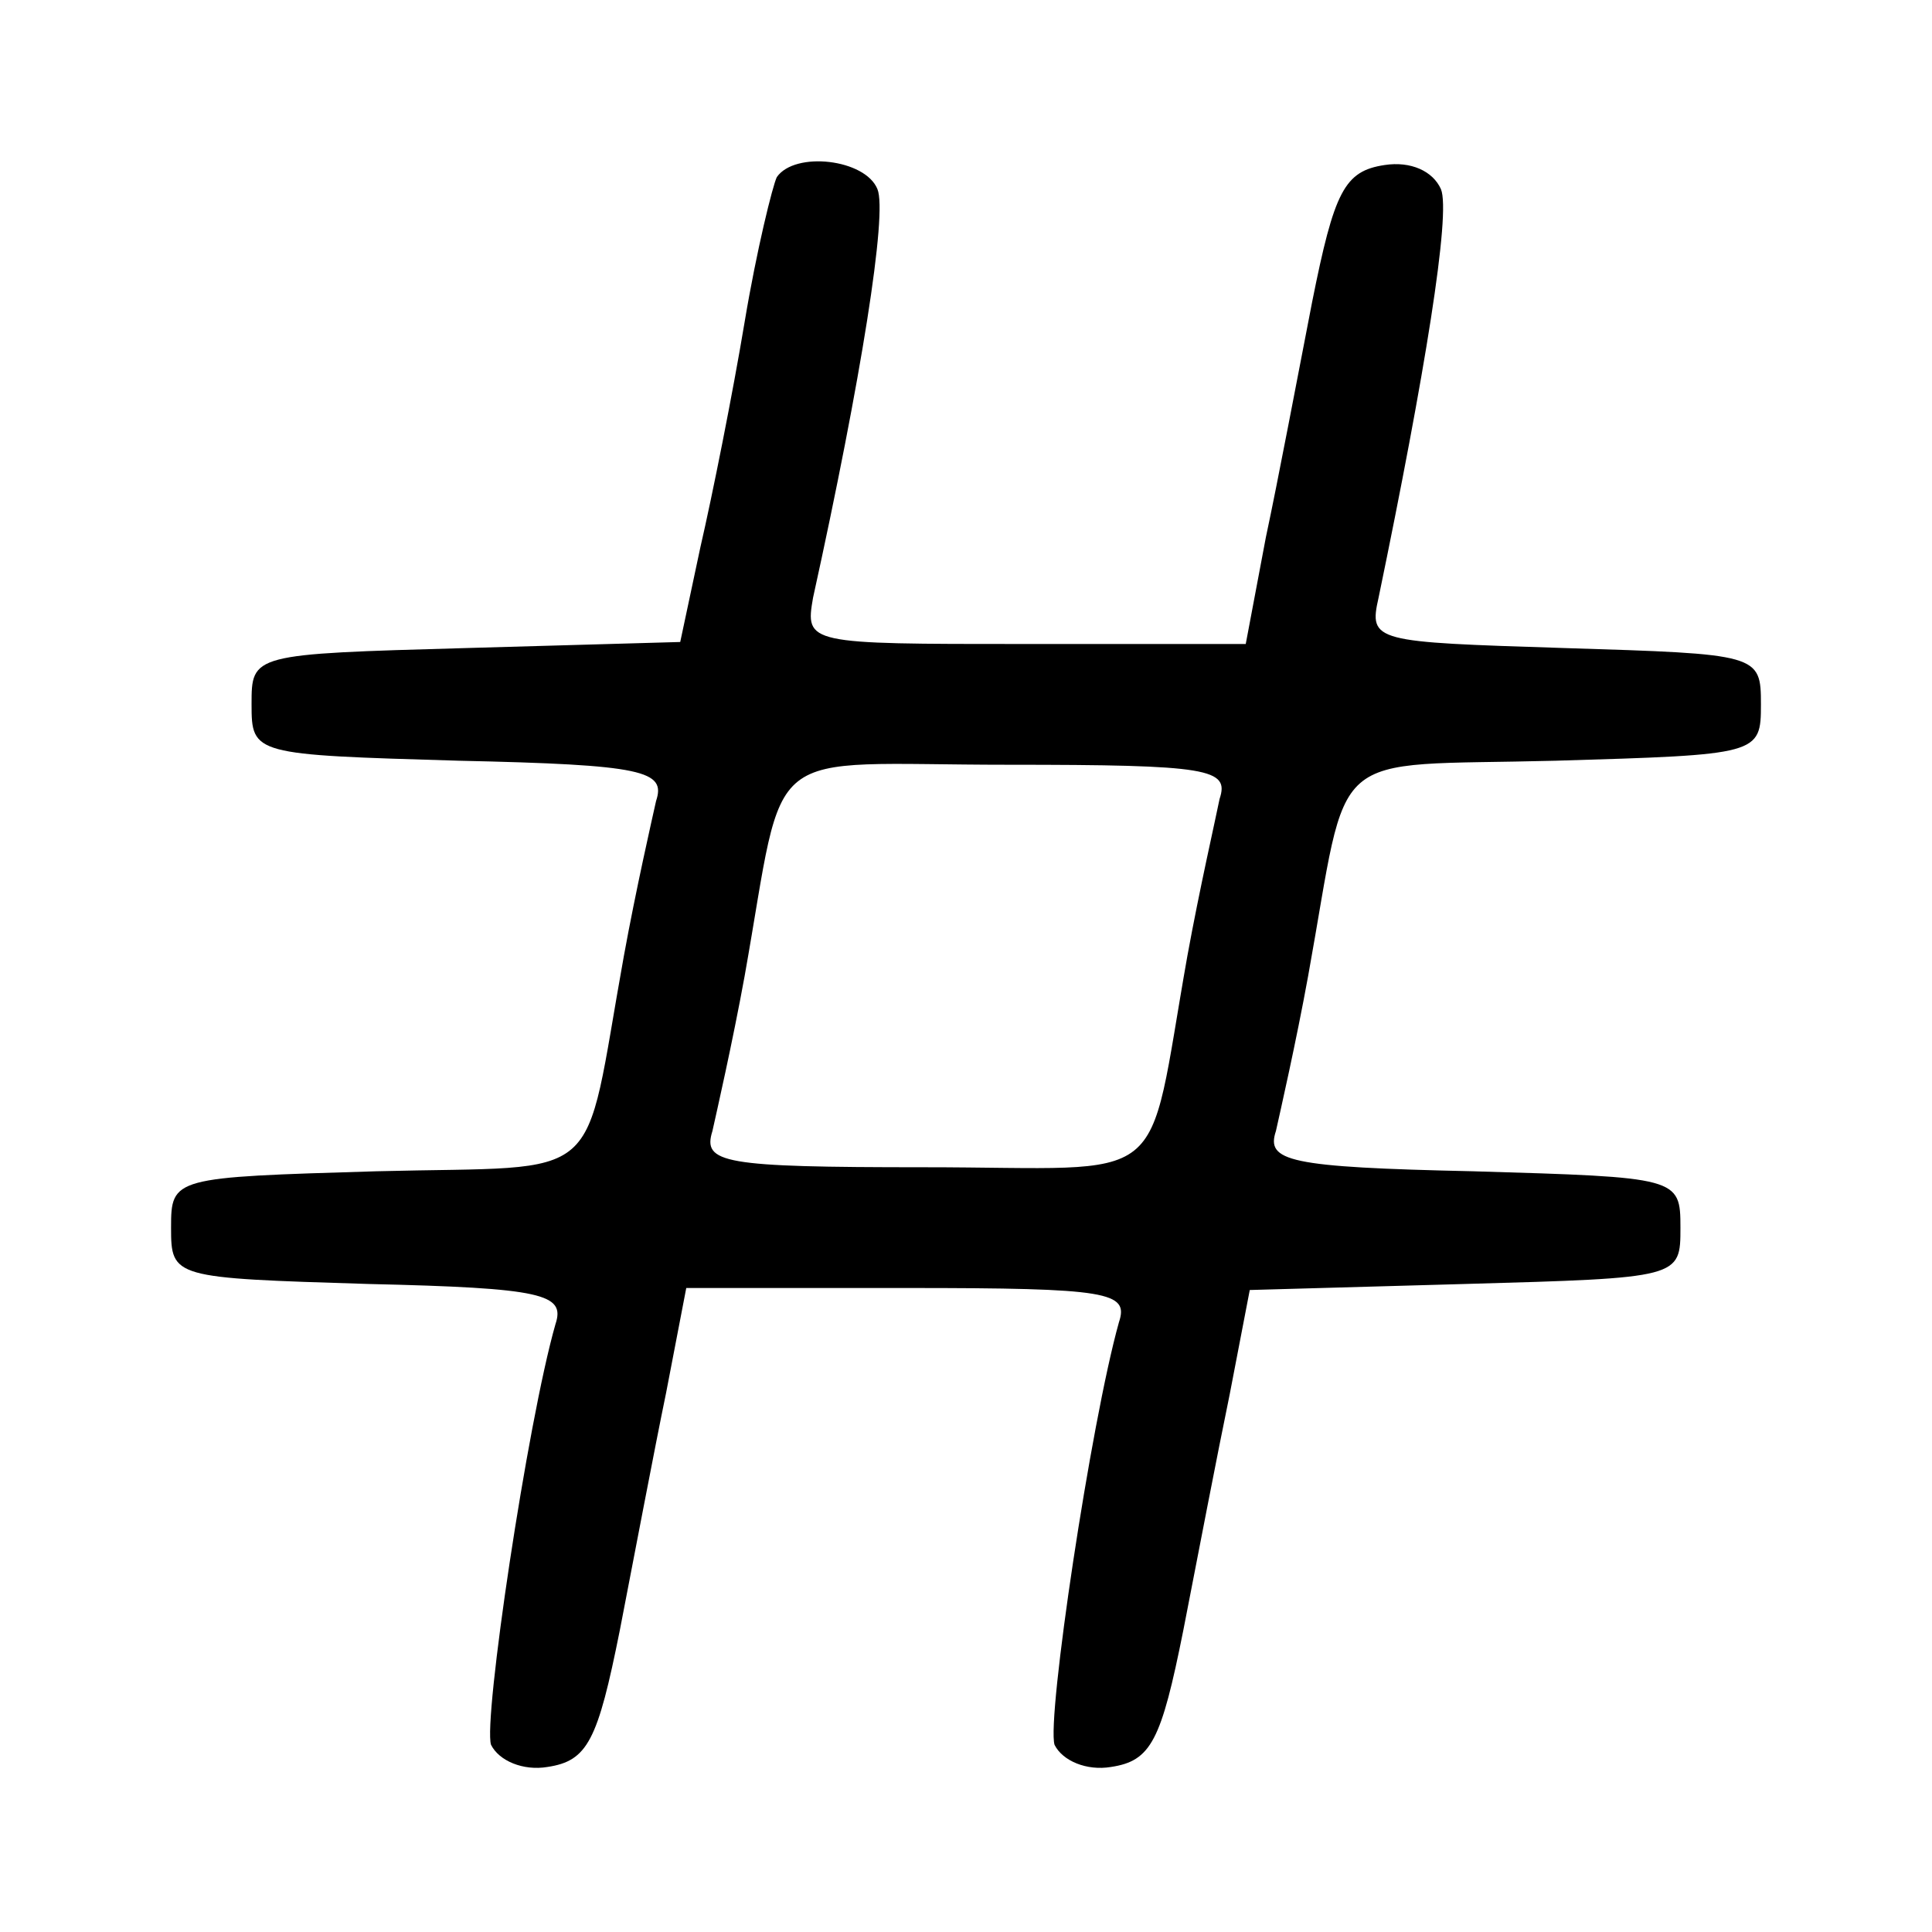
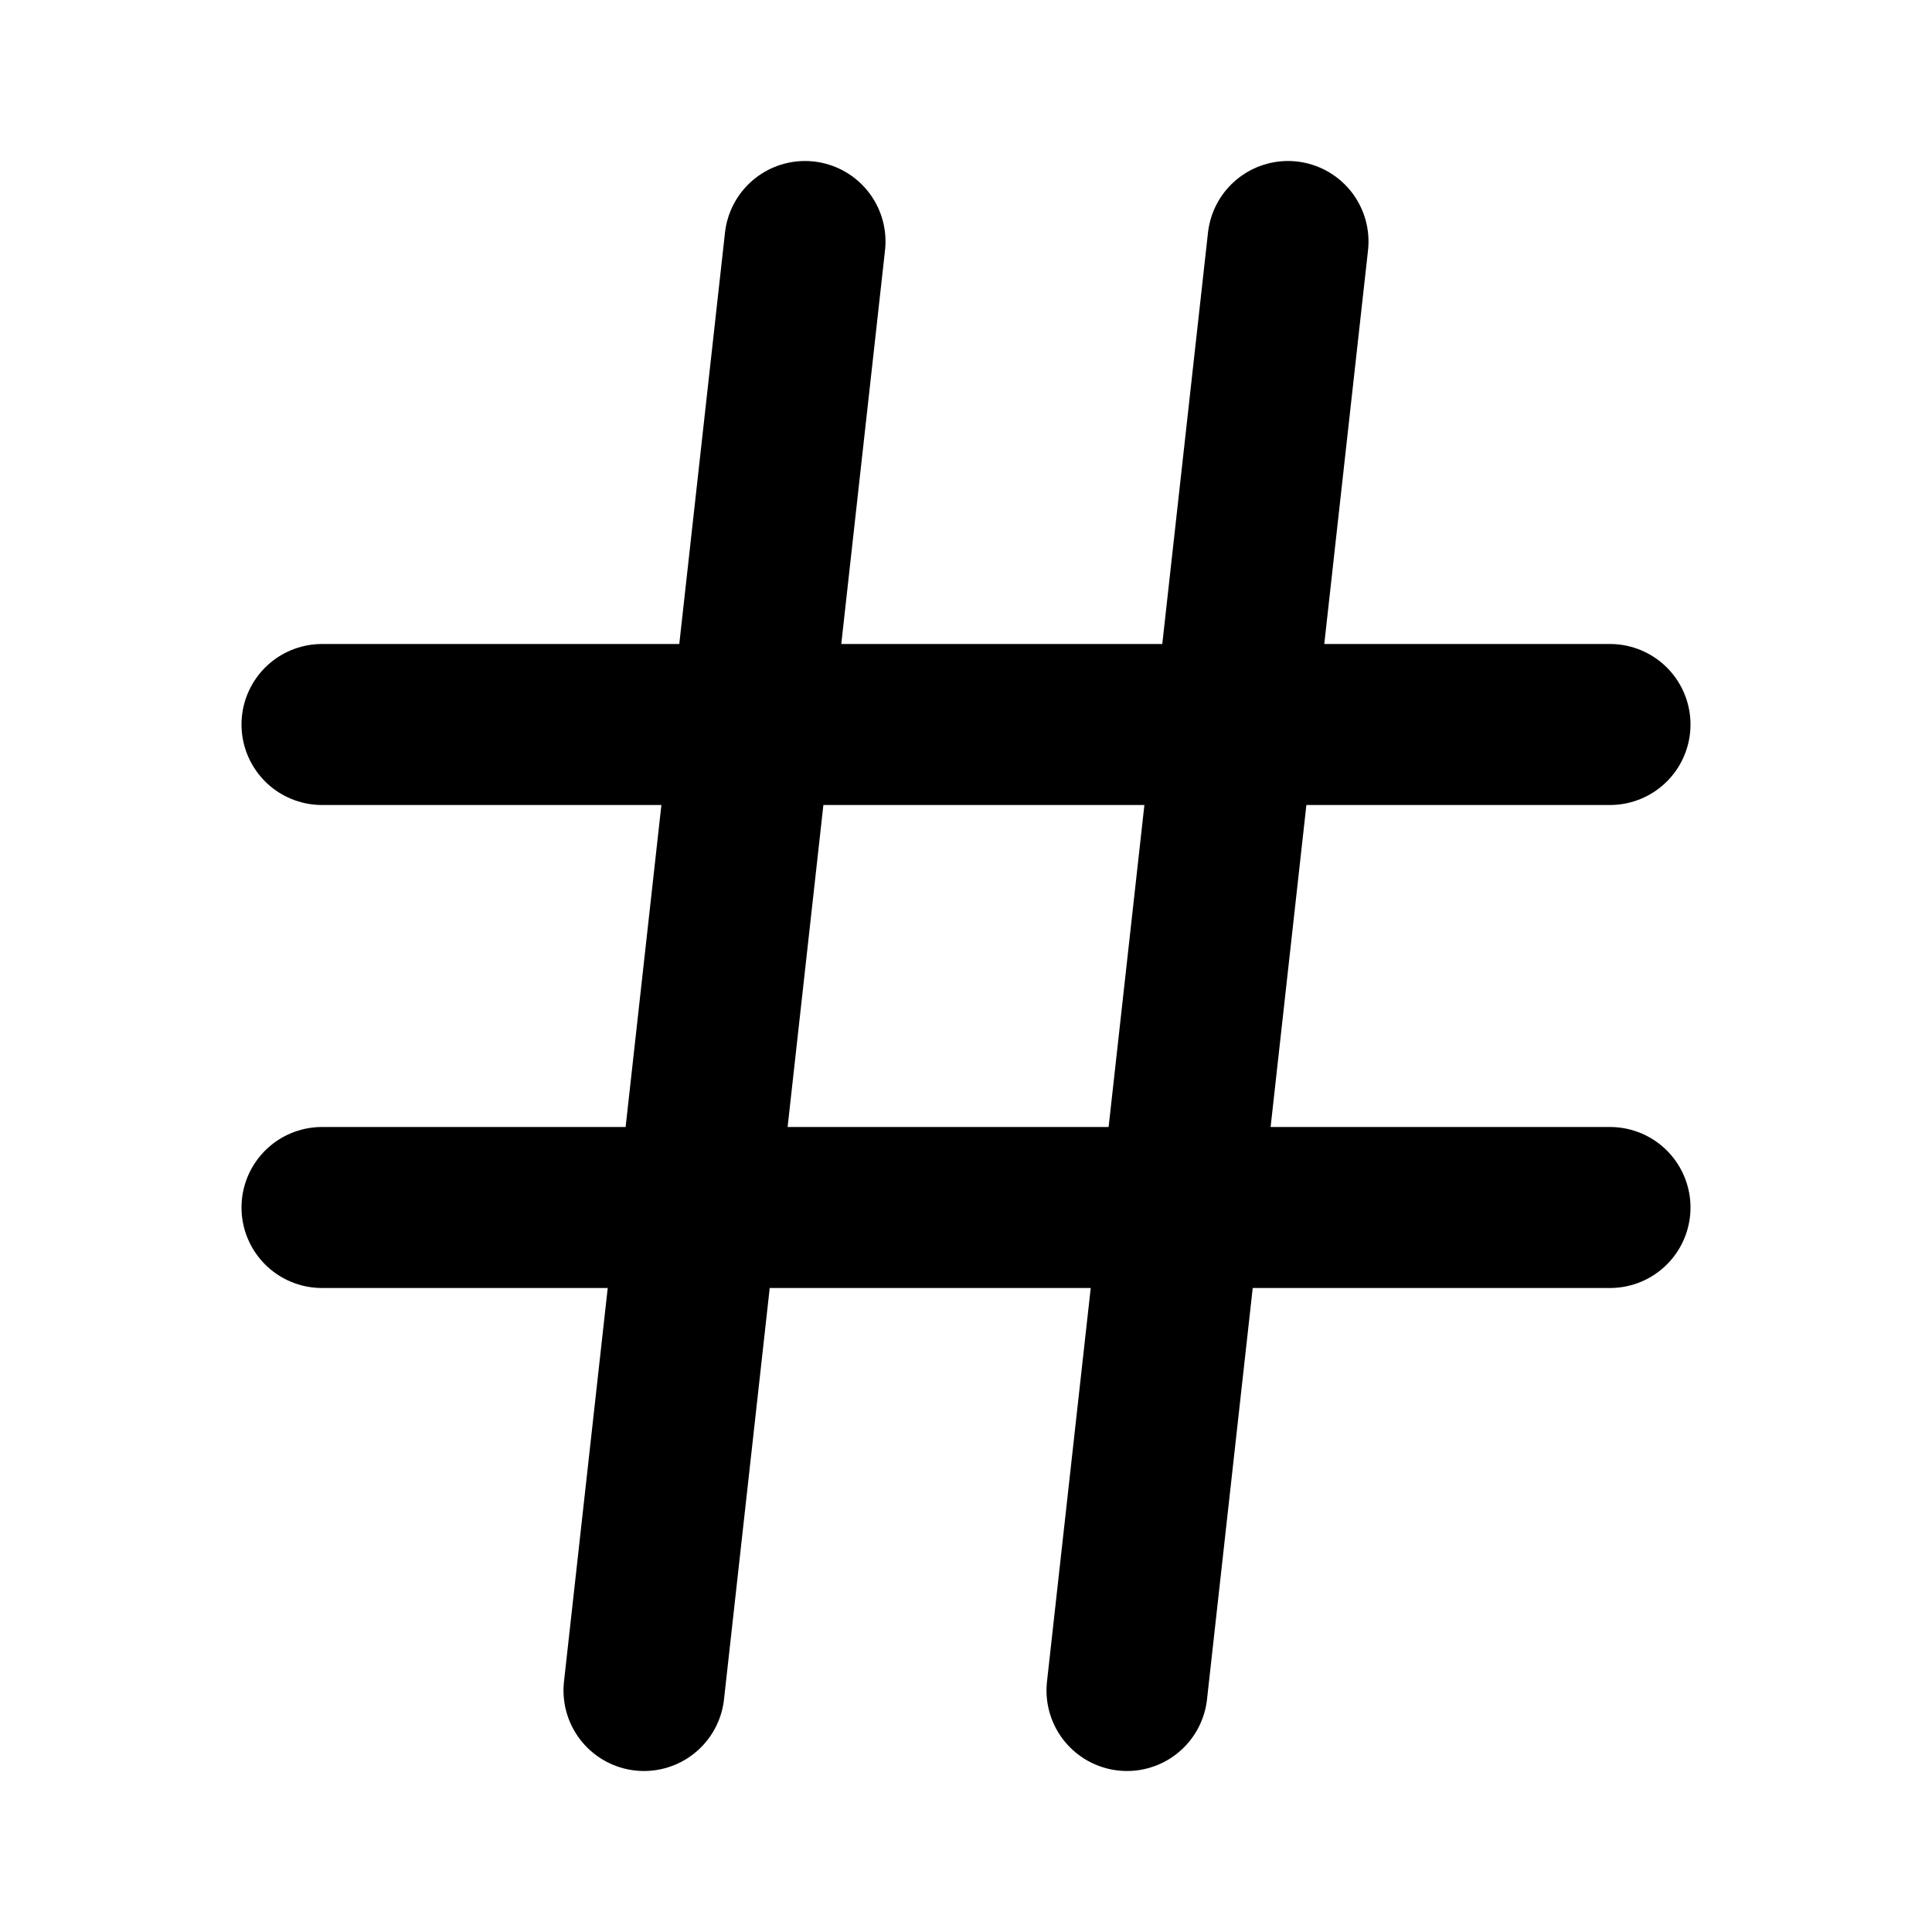
- <svg xmlns="http://www.w3.org/2000/svg" version="1.0" width="96pt" height="96pt" viewBox="0 0 96 96" preserveAspectRatio="xMidYMid meet">
-   <g transform="translate(0,96) scale(0.1,-0.1)" fill="#000000" stroke="none">
-     <path d="M386 872 c-2 -4 -10 -36 -16 -72 -6 -36 -16 -86 -22 -112 l-10 -47 -106 -3 c-107 -3 -107 -3 -107 -28 0 -25 1 -25 103 -28 92 -2 103 -5 98 -20 -2 -9 -10 -44 -16 -77 -21 -116 -7 -104 -123 -107 -101 -3 -102 -3 -102 -28 0 -25 1 -25 98 -28 87 -2 98 -5 93 -20 -14 -49 -36 -197 -32 -209 4 -8 16 -13 28 -11 20 3 25 13 36 68 7 36 17 89 23 118 l10 52 110 0 c100 0 110 -2 105 -17 -14 -50 -36 -197 -32 -210 4 -8 16 -13 28 -11 20 3 25 13 36 68 7 36 17 88 23 117 l10 52 107 3 c107 3 107 3 107 28 0 25 -1 25 -103 28 -92 2 -103 5 -98 20 2 9 10 44 16 77 21 116 7 104 123 107 101 3 102 3 102 28 0 25 -1 25 -98 28 -94 3 -97 3 -92 25 23 111 36 191 31 203 -4 9 -15 14 -28 12 -20 -3 -25 -13 -36 -68 -7 -36 -17 -89 -23 -117 l-10 -53 -110 0 c-108 0 -109 0 -105 23 24 109 37 191 32 203 -6 15 -41 19 -50 6z m220 -309 c-2 -10 -10 -45 -16 -78 -21 -118 -6 -105 -131 -105 -100 0 -110 2 -105 18 2 9 10 44 16 77 21 118 6 105 131 105 100 0 110 -2 105 -17z" />
-   </g>
+ <svg xmlns="http://www.w3.org/2000/svg" width="100" height="100" viewBox="0 0 24 24" fill="none" stroke="currentColor" stroke-width="2" stroke-linecap="round" stroke-linejoin="round" class="feather feather-hash">
+   <line x1="4" y1="9" x2="20" y2="9" />
+   <line x1="4" y1="15" x2="20" y2="15" />
+   <line x1="10" y1="3" x2="8" y2="21" />
+   <line x1="16" y1="3" x2="14" y2="21" />
</svg>
